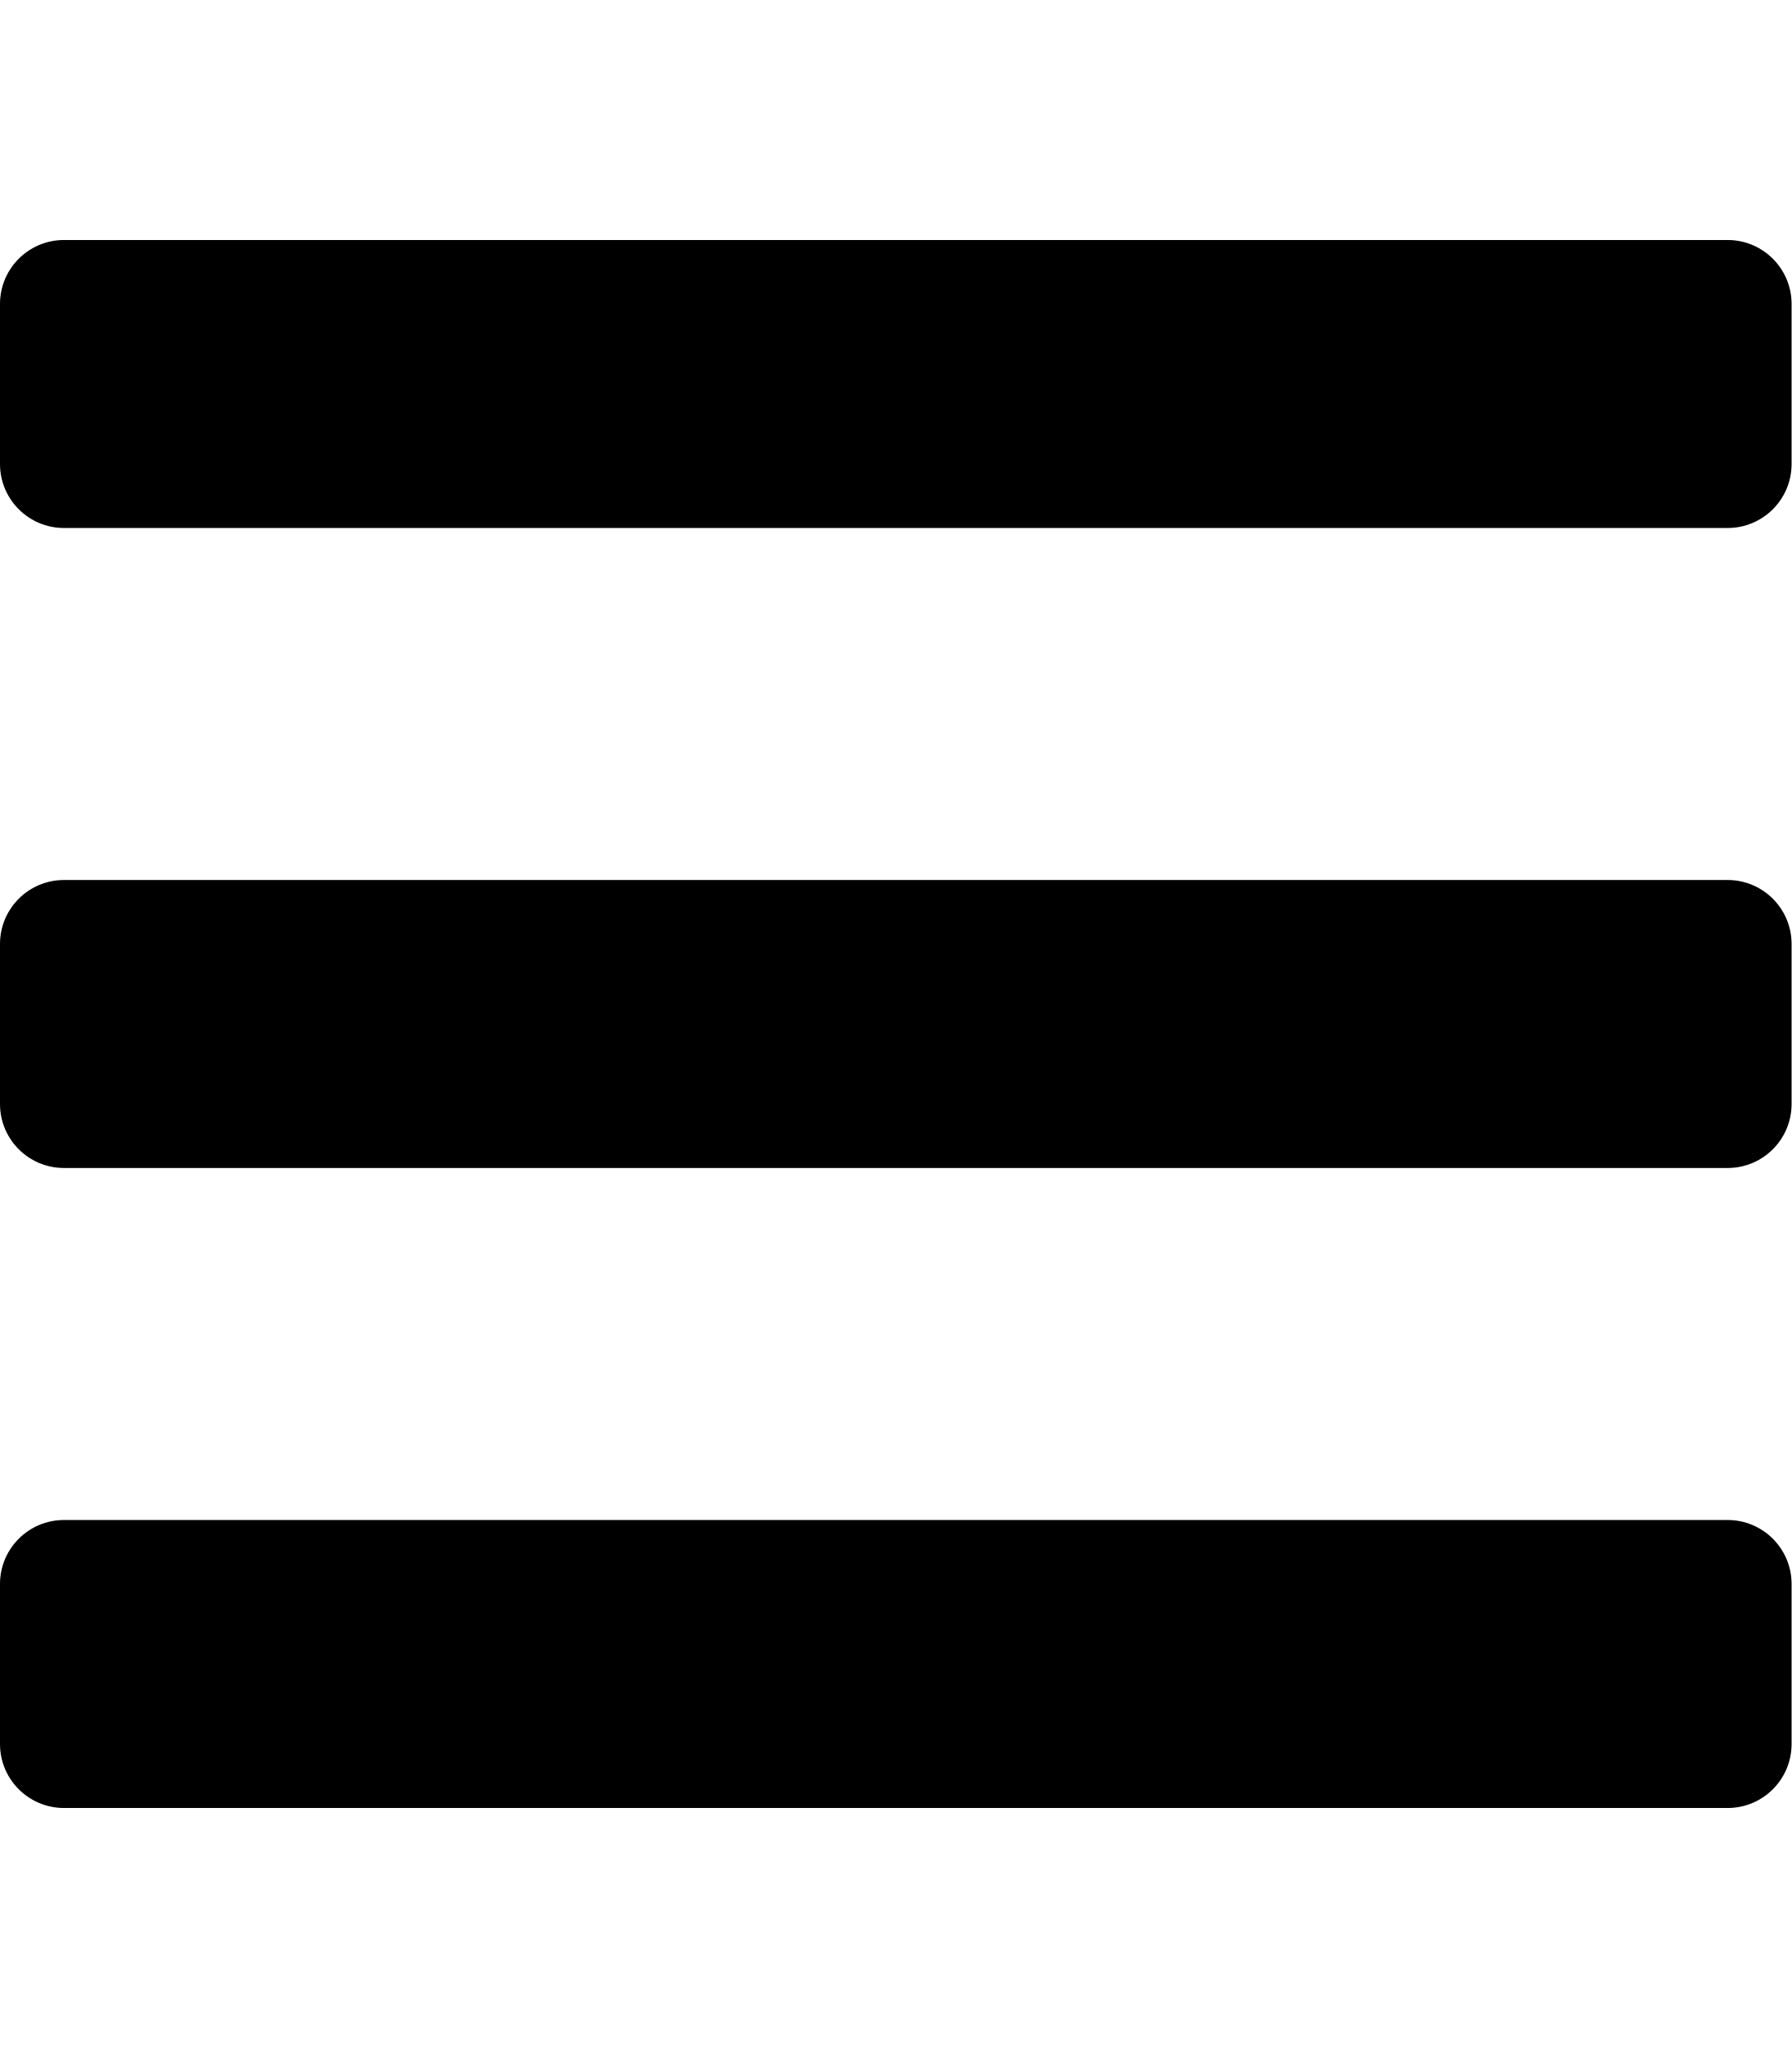
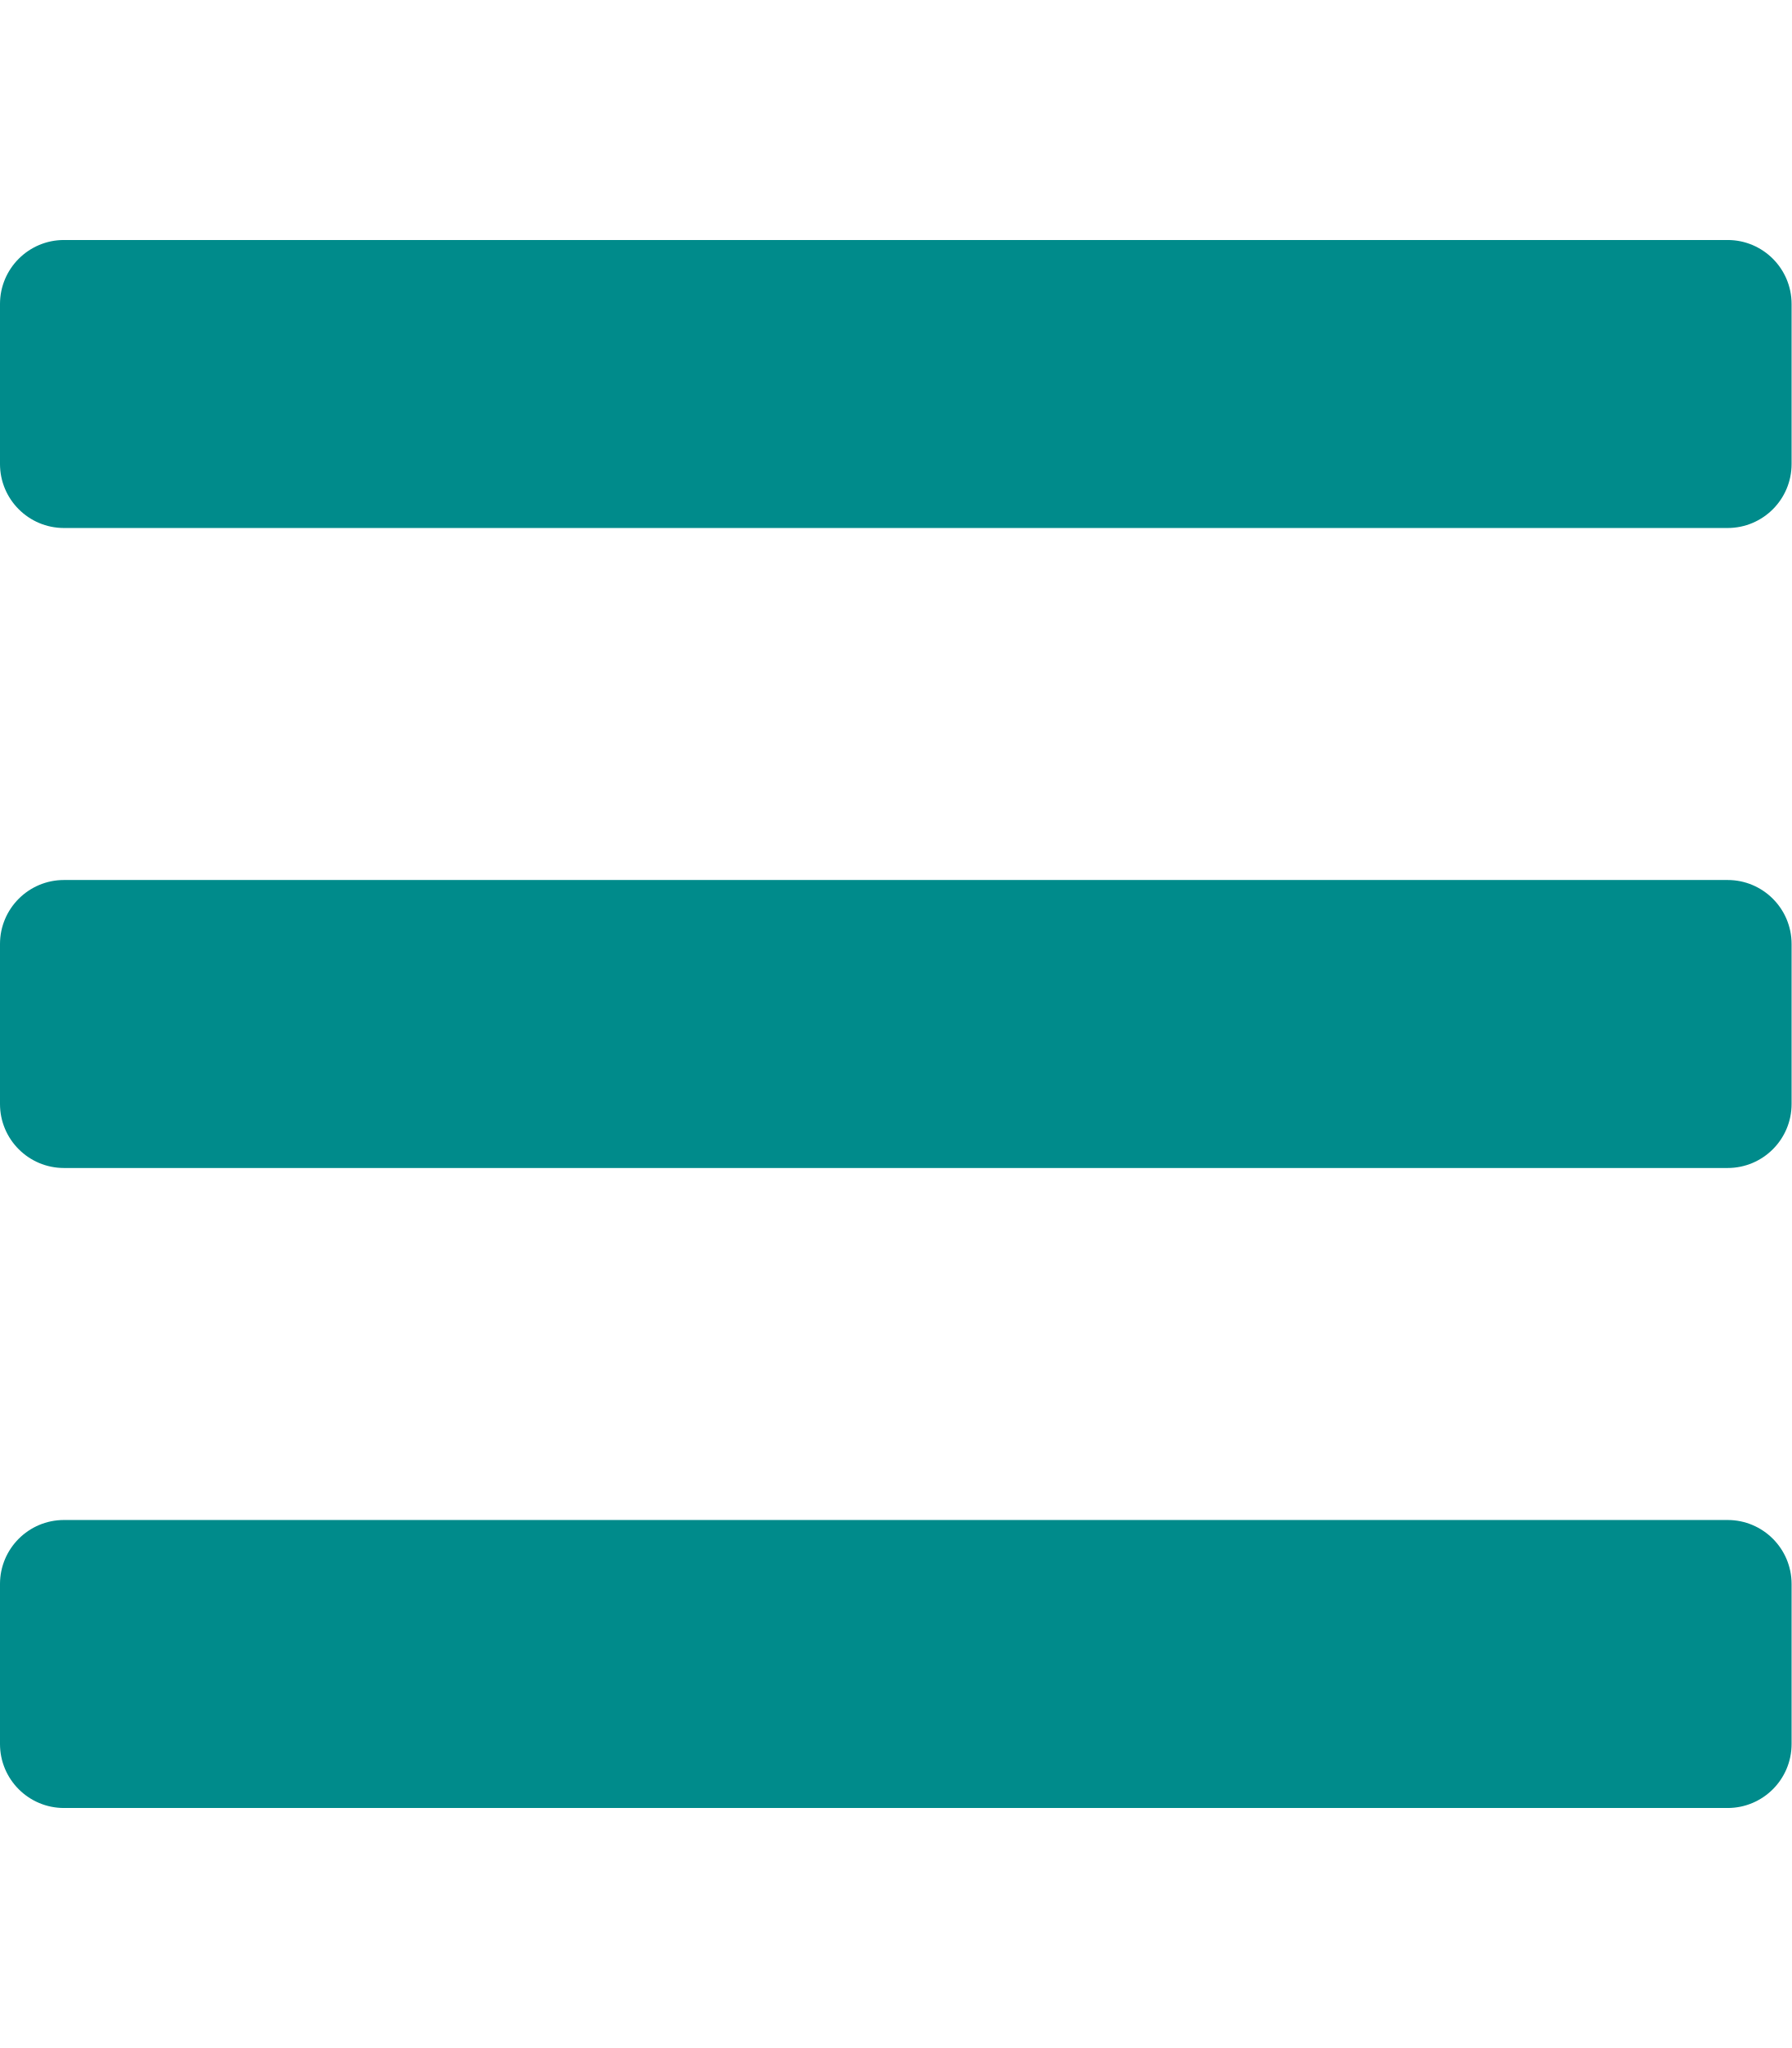
<svg xmlns="http://www.w3.org/2000/svg" aria-hidden="true" focusable="false" data-prefix="fas" data-icon="bars" class="svg-inline--fa fa-bars fa-w-14" role="img" viewBox="0 0 448 512">
-   <path fill="currentColor" d="M16 132h416c8.837 0 16-7.163 16-16V76c0-8.837-7.163-16-16-16H16C7.163 60 0 67.163 0 76v40c0 8.837 7.163 16 16 16zm0 160h416c8.837 0 16-7.163 16-16v-40c0-8.837-7.163-16-16-16H16c-8.837 0-16 7.163-16 16v40c0 8.837 7.163 16 16 16zm0 160h416c8.837 0 16-7.163 16-16v-40c0-8.837-7.163-16-16-16H16c-8.837 0-16 7.163-16 16v40c0 8.837 7.163 16 16 16z" />
+   <path fill="darkcyan" d="M16 132h416c8.837 0 16-7.163 16-16V76c0-8.837-7.163-16-16-16H16C7.163 60 0 67.163 0 76v40c0 8.837 7.163 16 16 16zm0 160h416c8.837 0 16-7.163 16-16v-40c0-8.837-7.163-16-16-16H16c-8.837 0-16 7.163-16 16v40c0 8.837 7.163 16 16 16zm0 160h416c8.837 0 16-7.163 16-16v-40c0-8.837-7.163-16-16-16H16c-8.837 0-16 7.163-16 16v40c0 8.837 7.163 16 16 16z" />
</svg>
